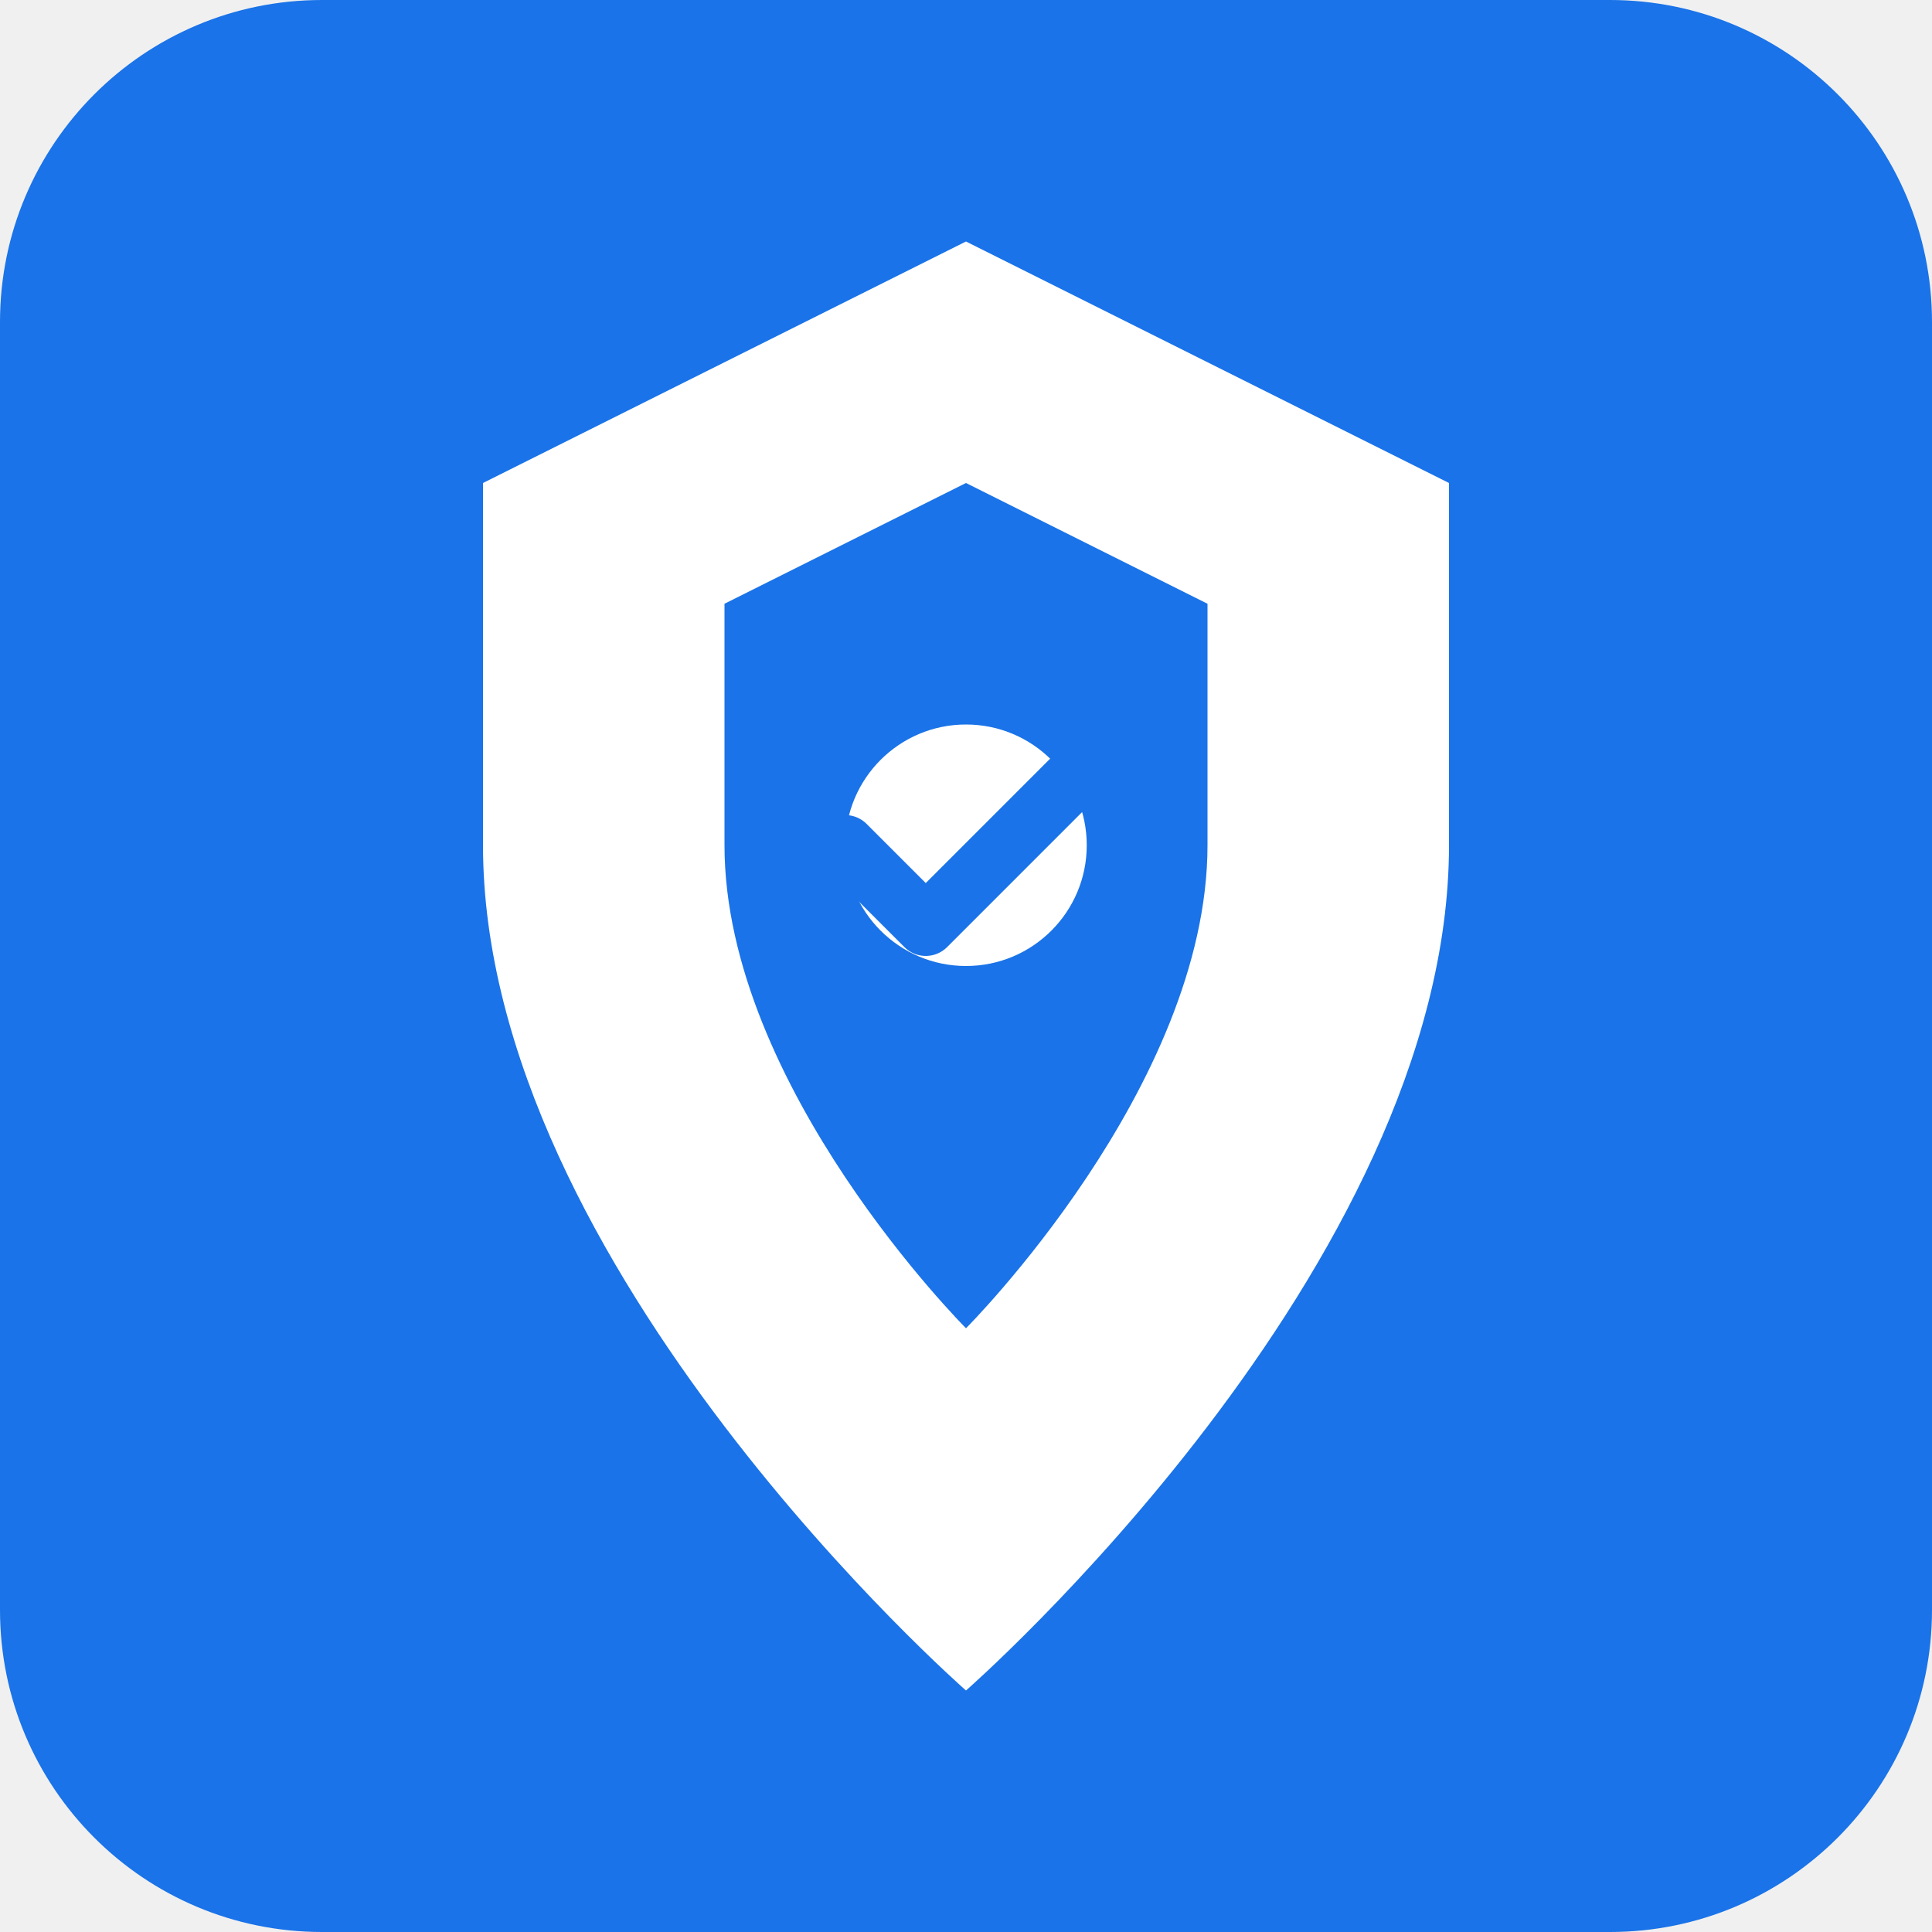
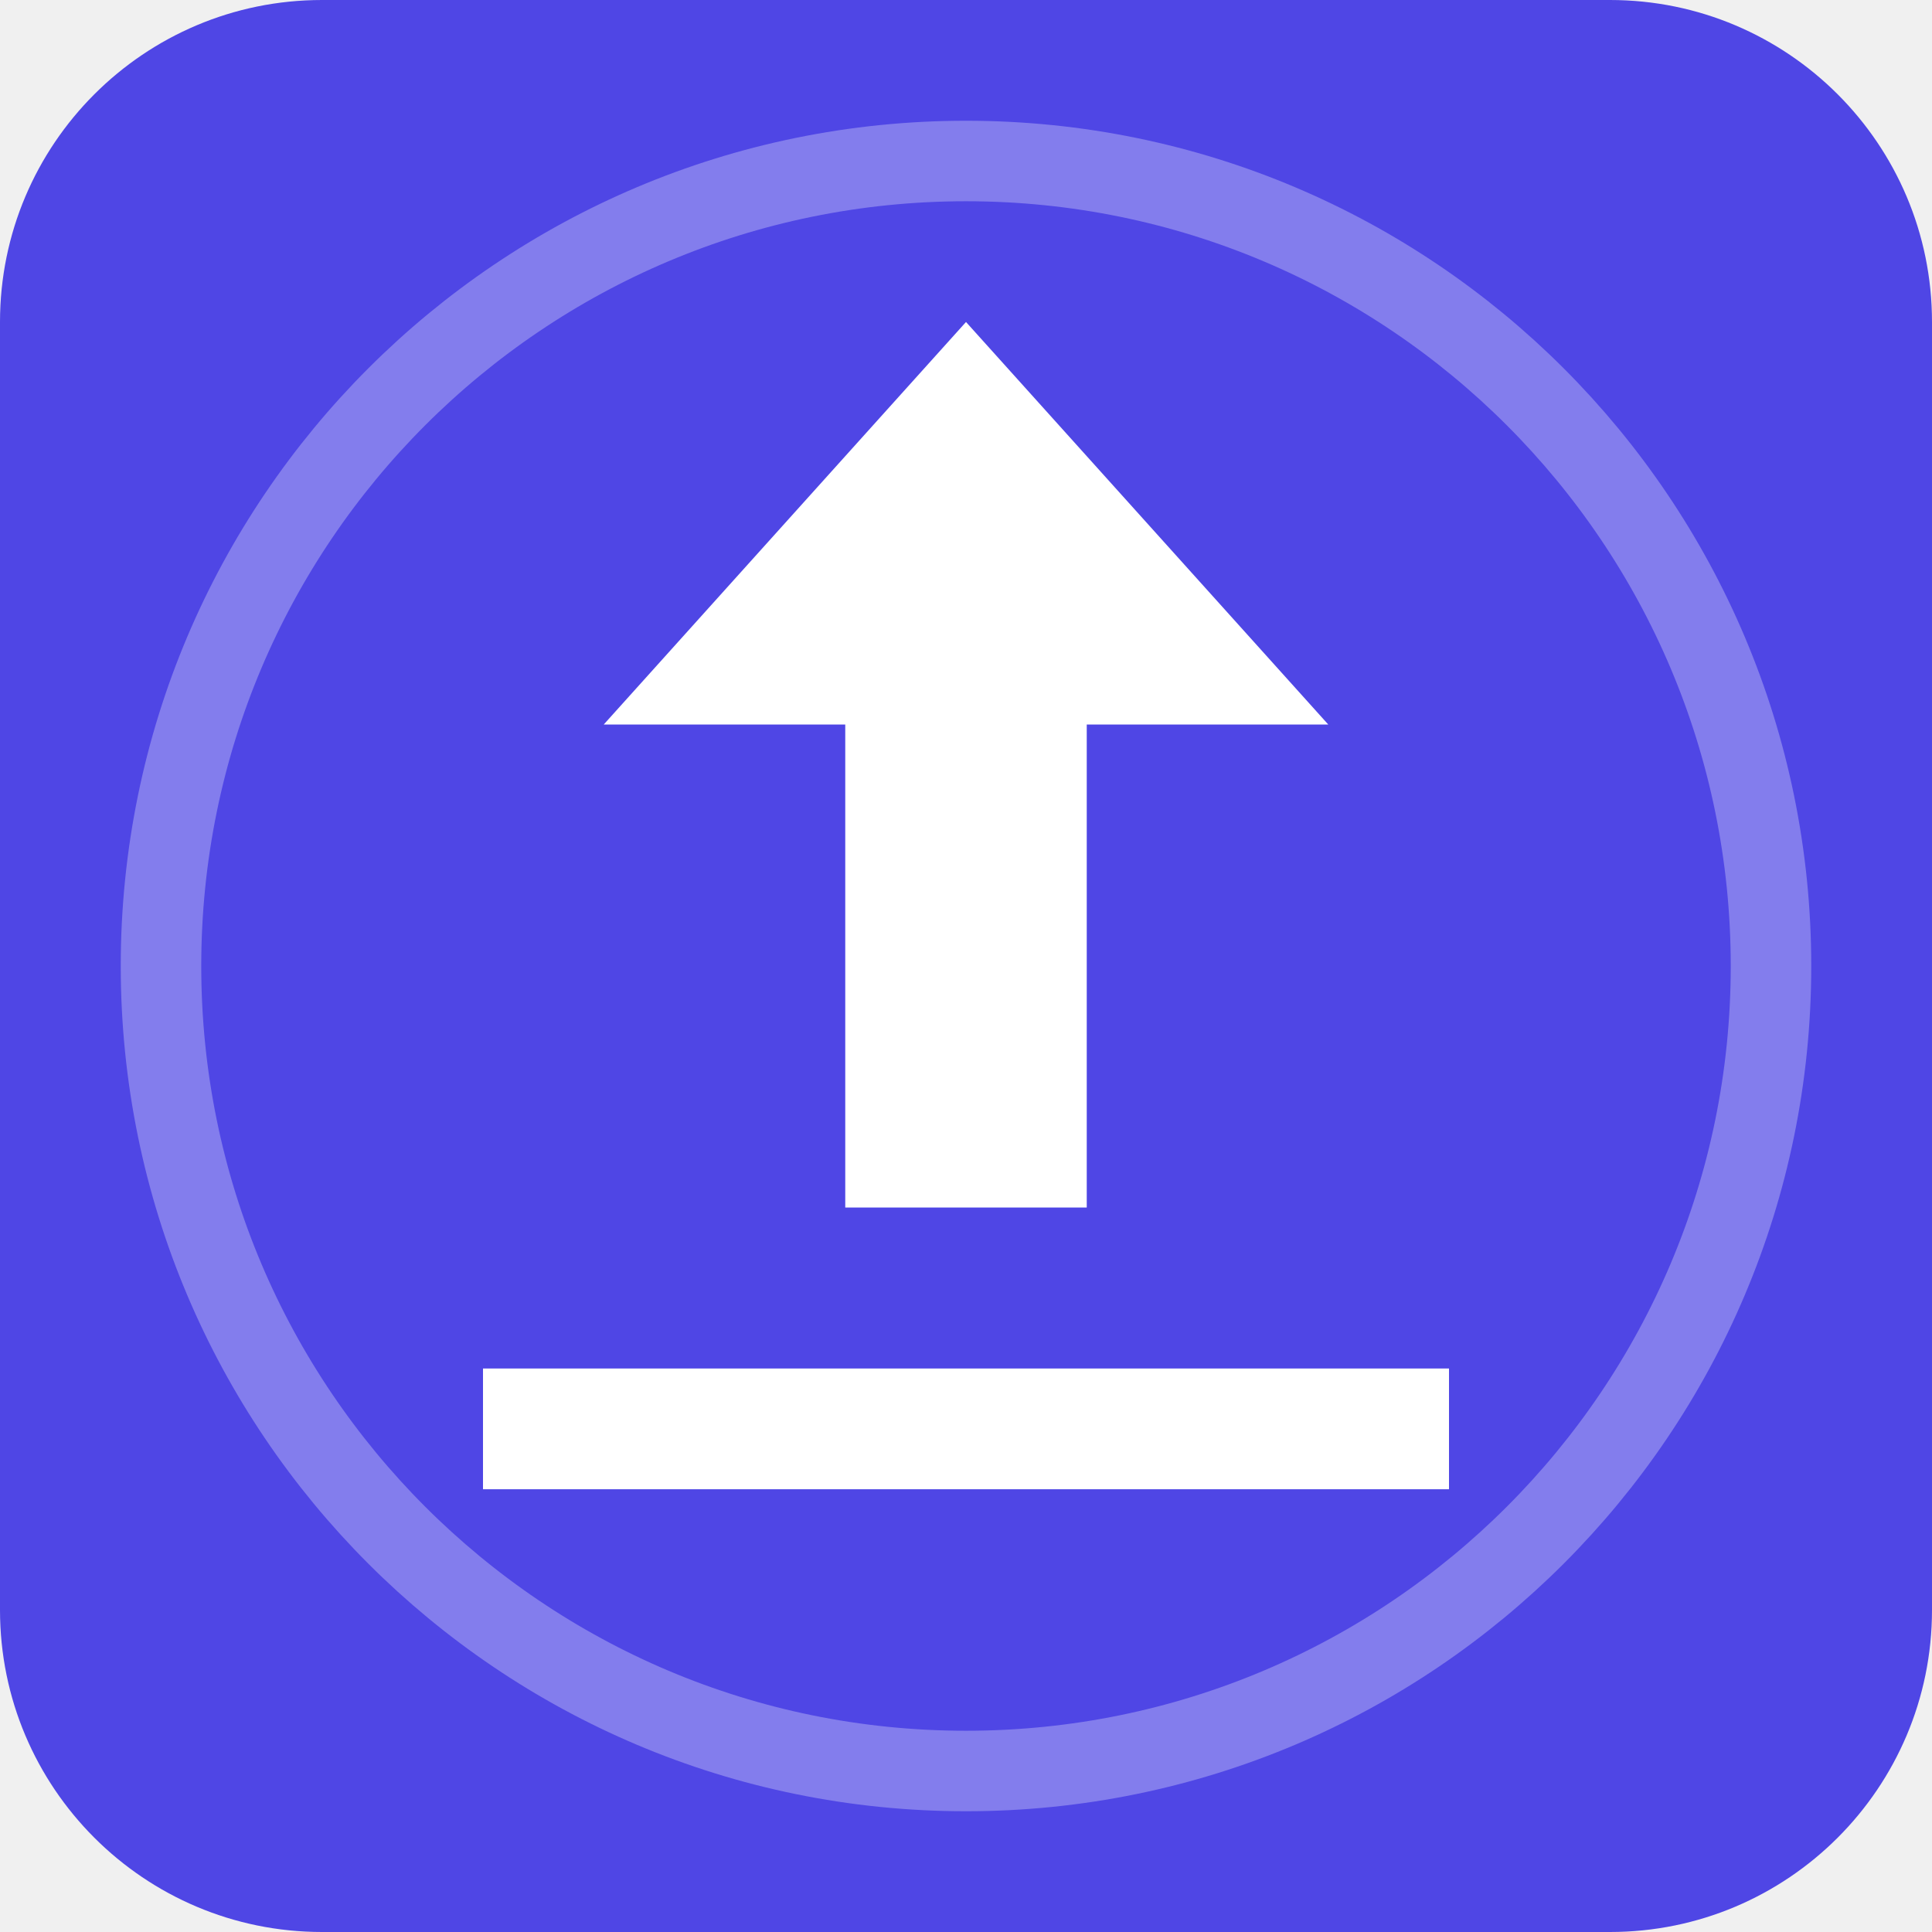
<svg xmlns="http://www.w3.org/2000/svg" width="48" height="48" viewBox="0 0 48 48" fill="none">
-   <rect width="48" height="48" rx="8" fill="#1a73e8" />
-   <path d="M24 6L36 12V21C36 31.5 24 42 24 42S12 31.5 12 21V12L24 6Z" fill="white" />
-   <path d="M24 12L30 15V21C30 27 24 33 24 33S18 27 18 21V15L24 12Z" fill="#1a73e8" />
-   <circle cx="24" cy="21" r="3" fill="white" />
-   <path d="M21 21L23 23L27 19" stroke="#1a73e8" stroke-width="1.5" stroke-linecap="round" stroke-linejoin="round" />
+   <rect width="48" height="48" rx="8" fill="#4F46E5" />
+   <path d="M24 8L33 18H27V30H21V18H15L24 8Z" fill="white" />
+   <rect x="12" y="34" width="24" height="3" fill="white" />
+   <circle cx="24" cy="24" r="20" stroke="white" stroke-width="2" fill="none" opacity="0.3" />
</svg>
